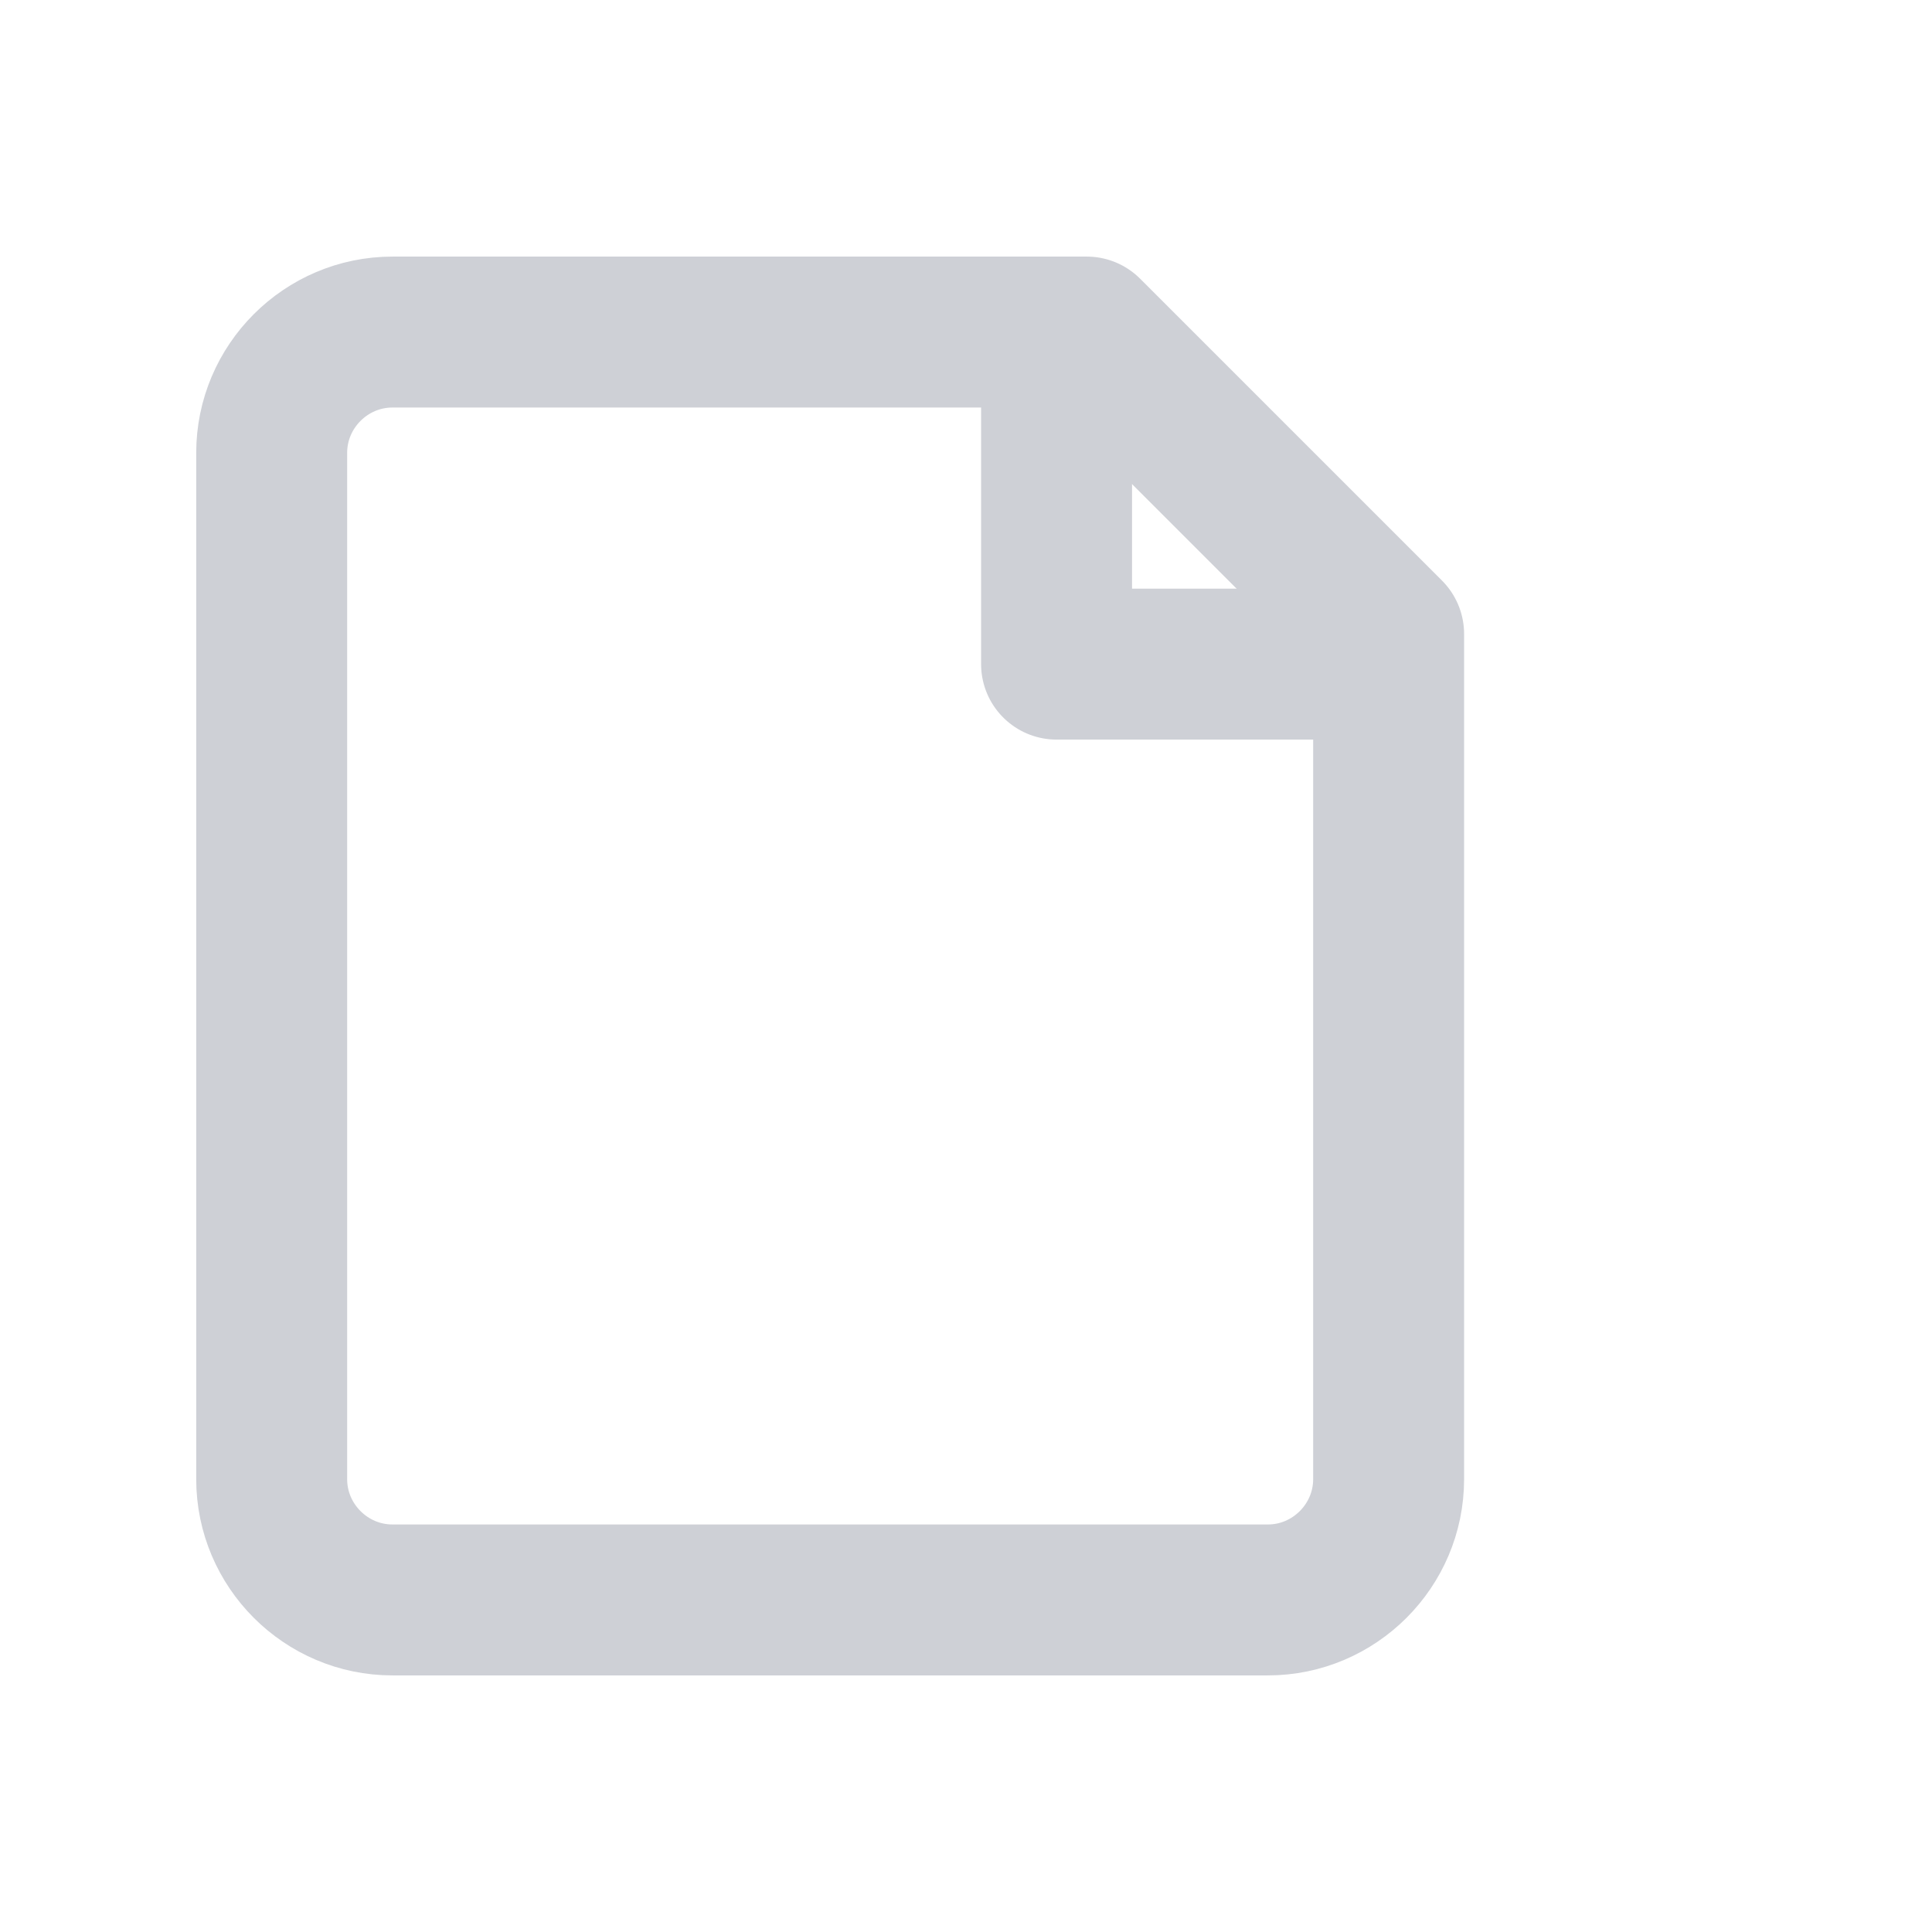
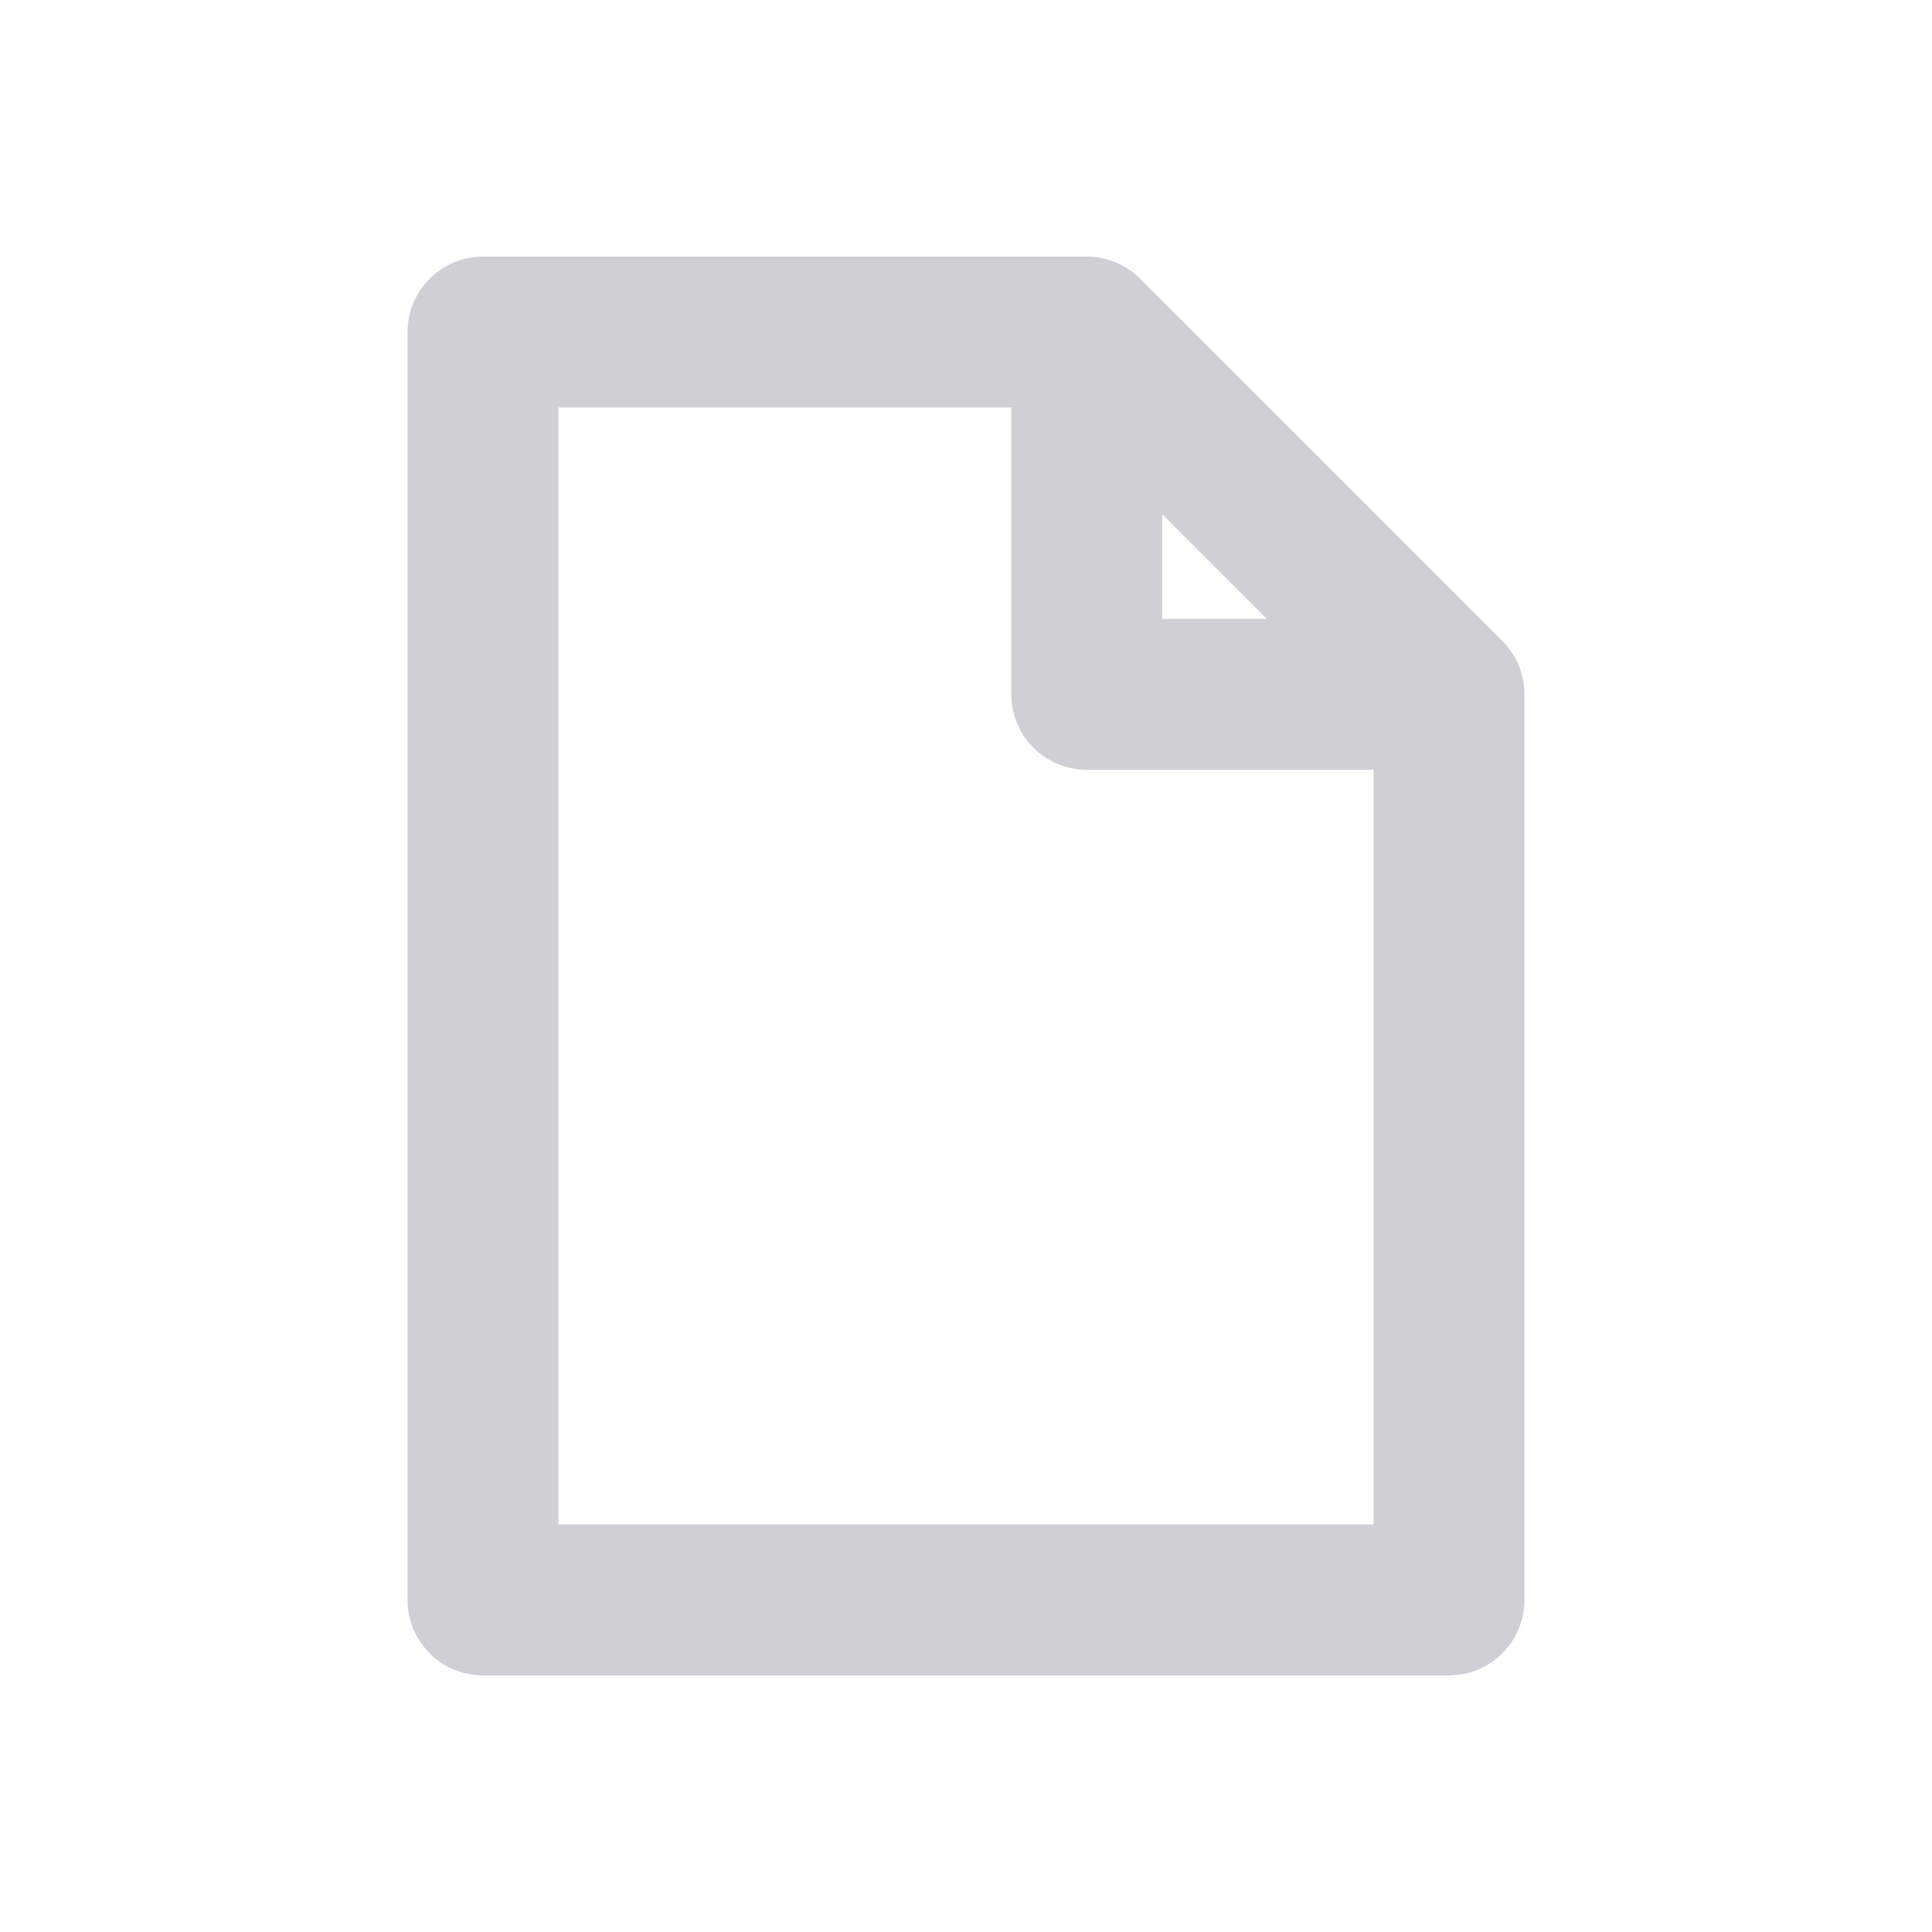
<svg xmlns="http://www.w3.org/2000/svg" width="16" height="16" viewBox="0 0 16 16" fill="none">
-   <path d="M3.25 2.75H9L11.5 5.25V12.25C11.5 12.8 11.05 13.25 10.5 13.25H3.25C2.7 13.25 2.25 12.8 2.25 12.25V3.75C2.25 3.2 2.7 2.75 3.25 2.75Z" stroke="#CED0D6" stroke-width="1.25" stroke-linejoin="round" />
-   <path d="M8.75 2.75V5.5H11.5" stroke="#CED0D6" stroke-width="1.25" stroke-linejoin="round" />
+   <path d="M4 2.75H9L12 5.75V13.25H4V2.75Z" stroke="#CED0D6" stroke-width="1.25" stroke-linejoin="round" />
+   <path d="M9 2.75V5.75H12" stroke="#CED0D6" stroke-width="1.25" stroke-linejoin="round" />
</svg>
